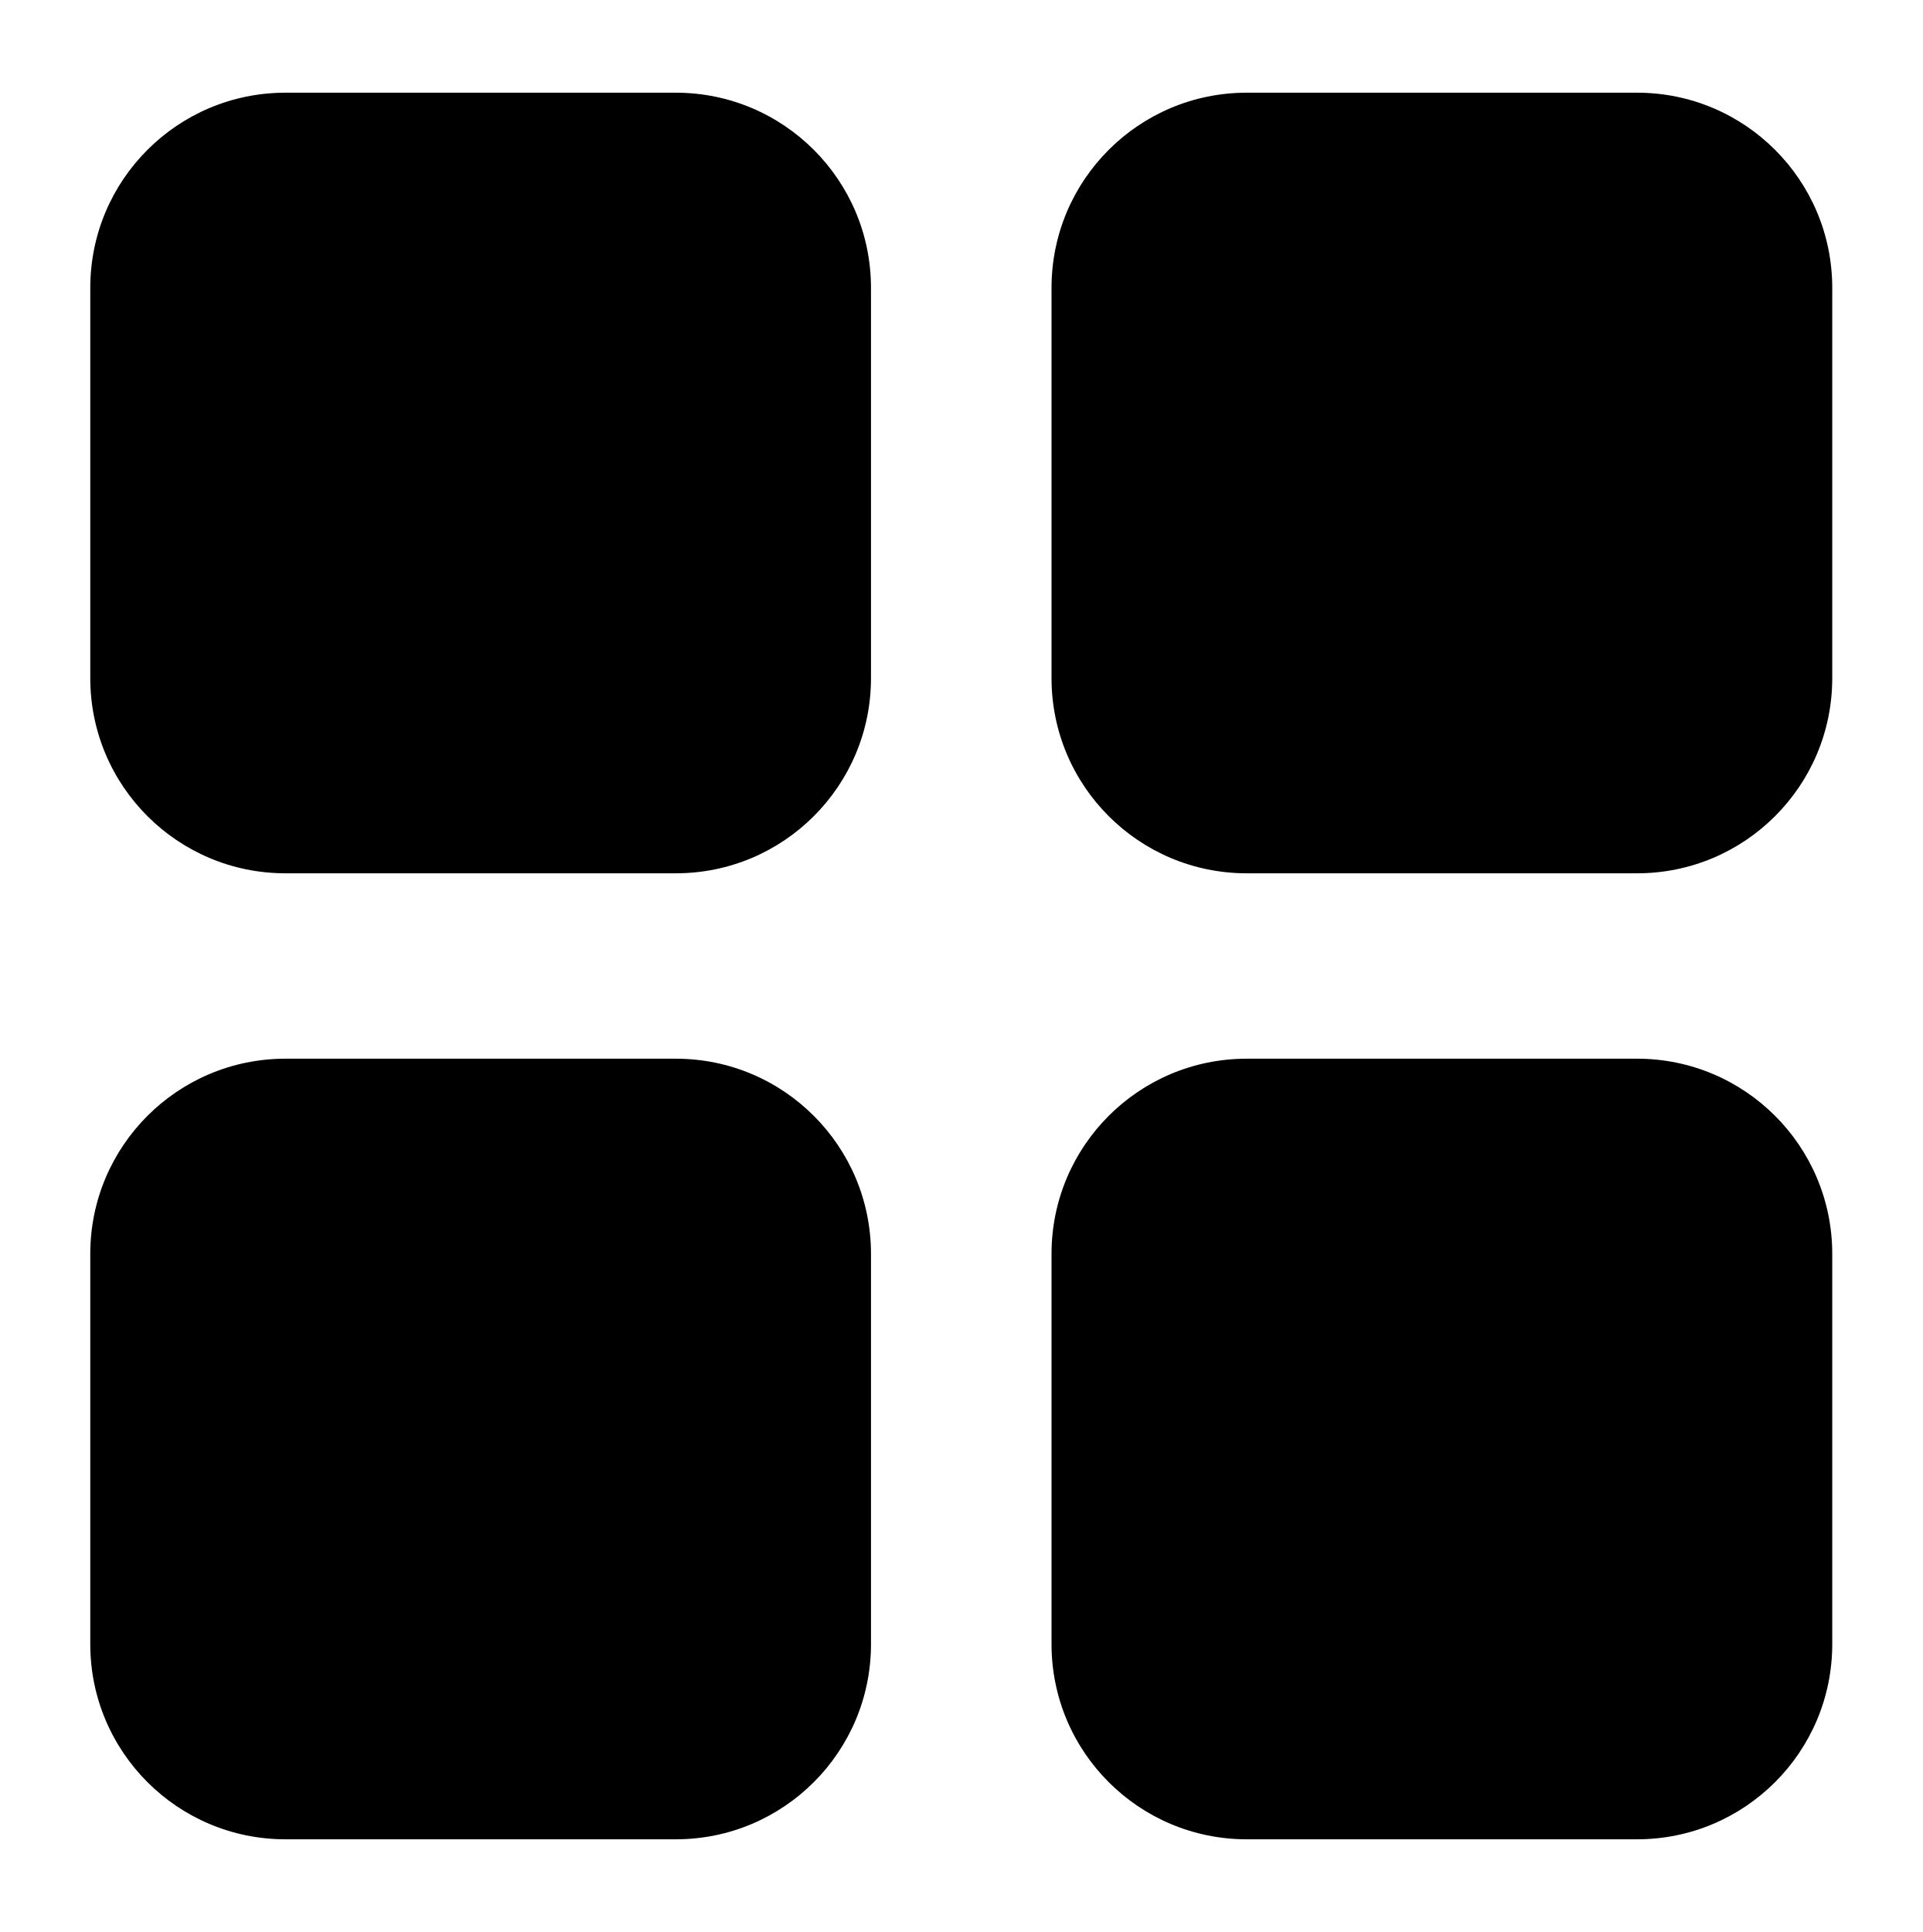
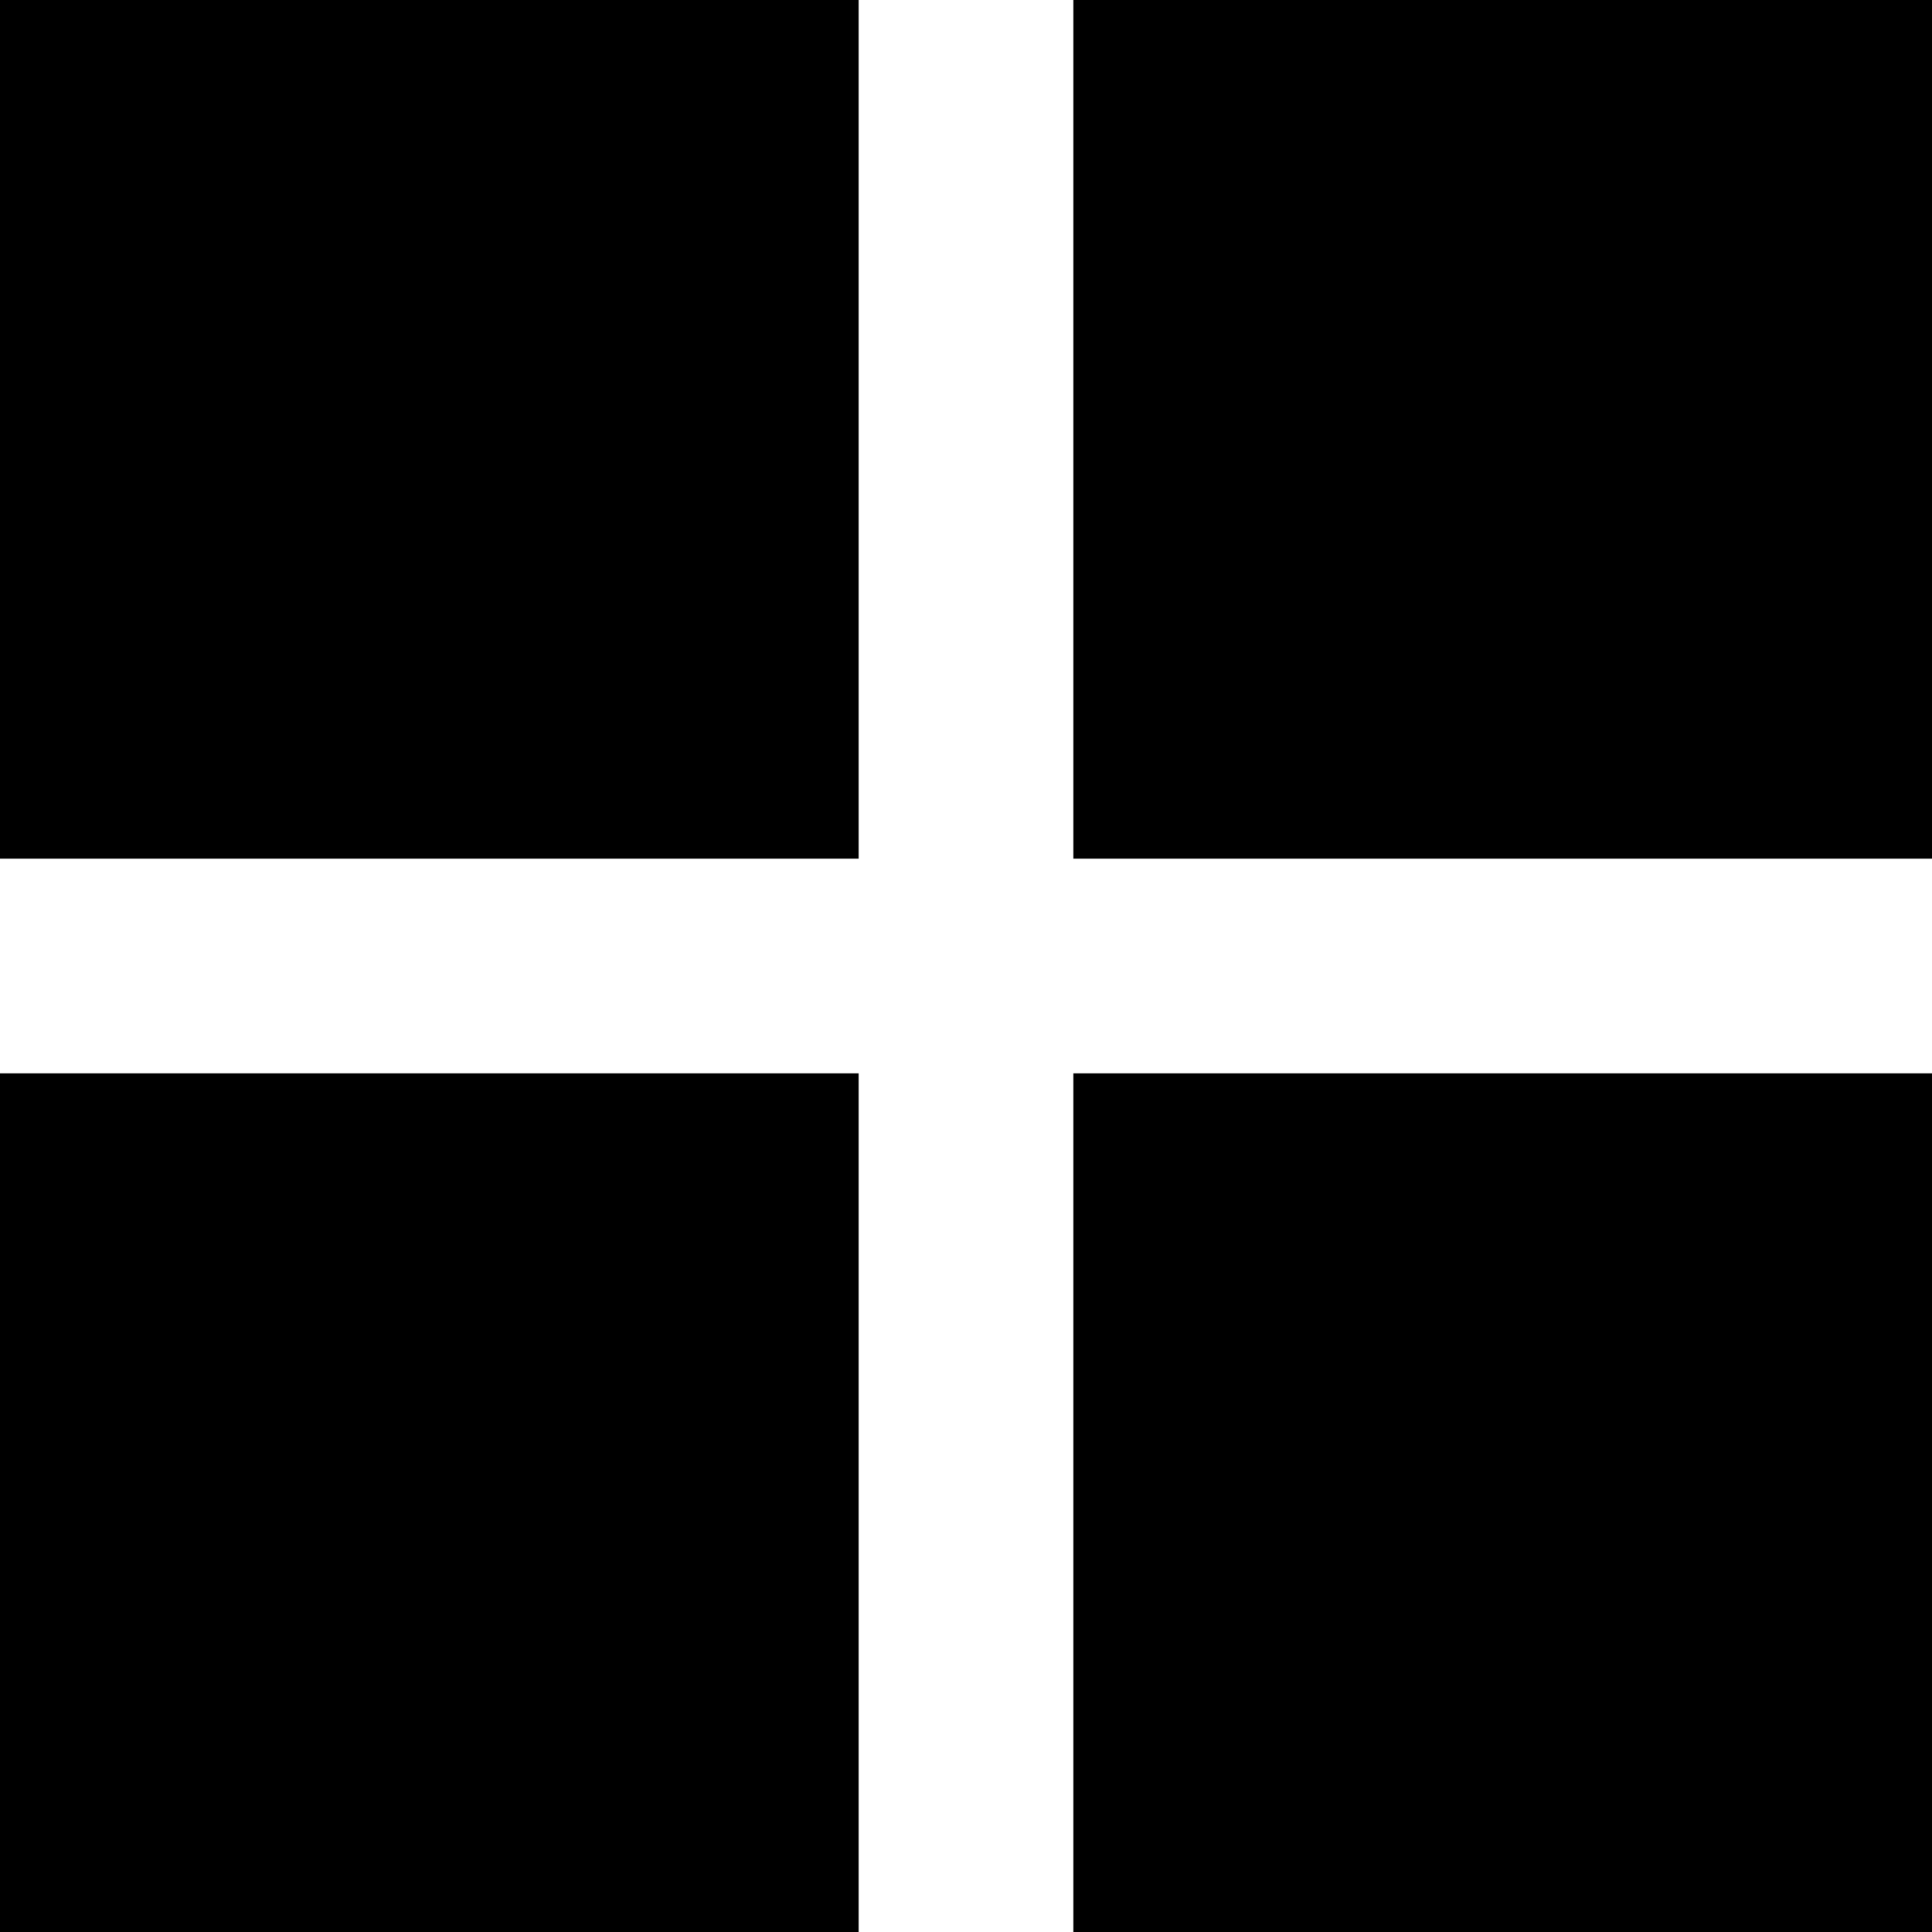
- <svg xmlns="http://www.w3.org/2000/svg" width="197" height="198" viewBox="0 0 197 198" fill="none">
-   <rect x="9.25" y="9.5" width="80" height="80" rx="20" fill="black" />
-   <rect x="107.75" y="9.5" width="80" height="80" rx="20" fill="black" />
-   <rect x="9.25" y="108.5" width="80" height="80" rx="20" fill="black" />
-   <rect x="107.75" y="108.5" width="80" height="80" rx="20" fill="black" />
+ <svg xmlns="http://www.w3.org/2000/svg" width="180" height="180" viewBox="0 0 180 180" fill="none">
+   <rect width="80" height="80" fill="#000000" />
+   <rect y="100" width="80" height="80" fill="#000000" />
+   <rect x="100" width="80" height="80" fill="#000000" />
+   <rect x="100" y="100" width="80" height="80" fill="#000000" />
</svg>
